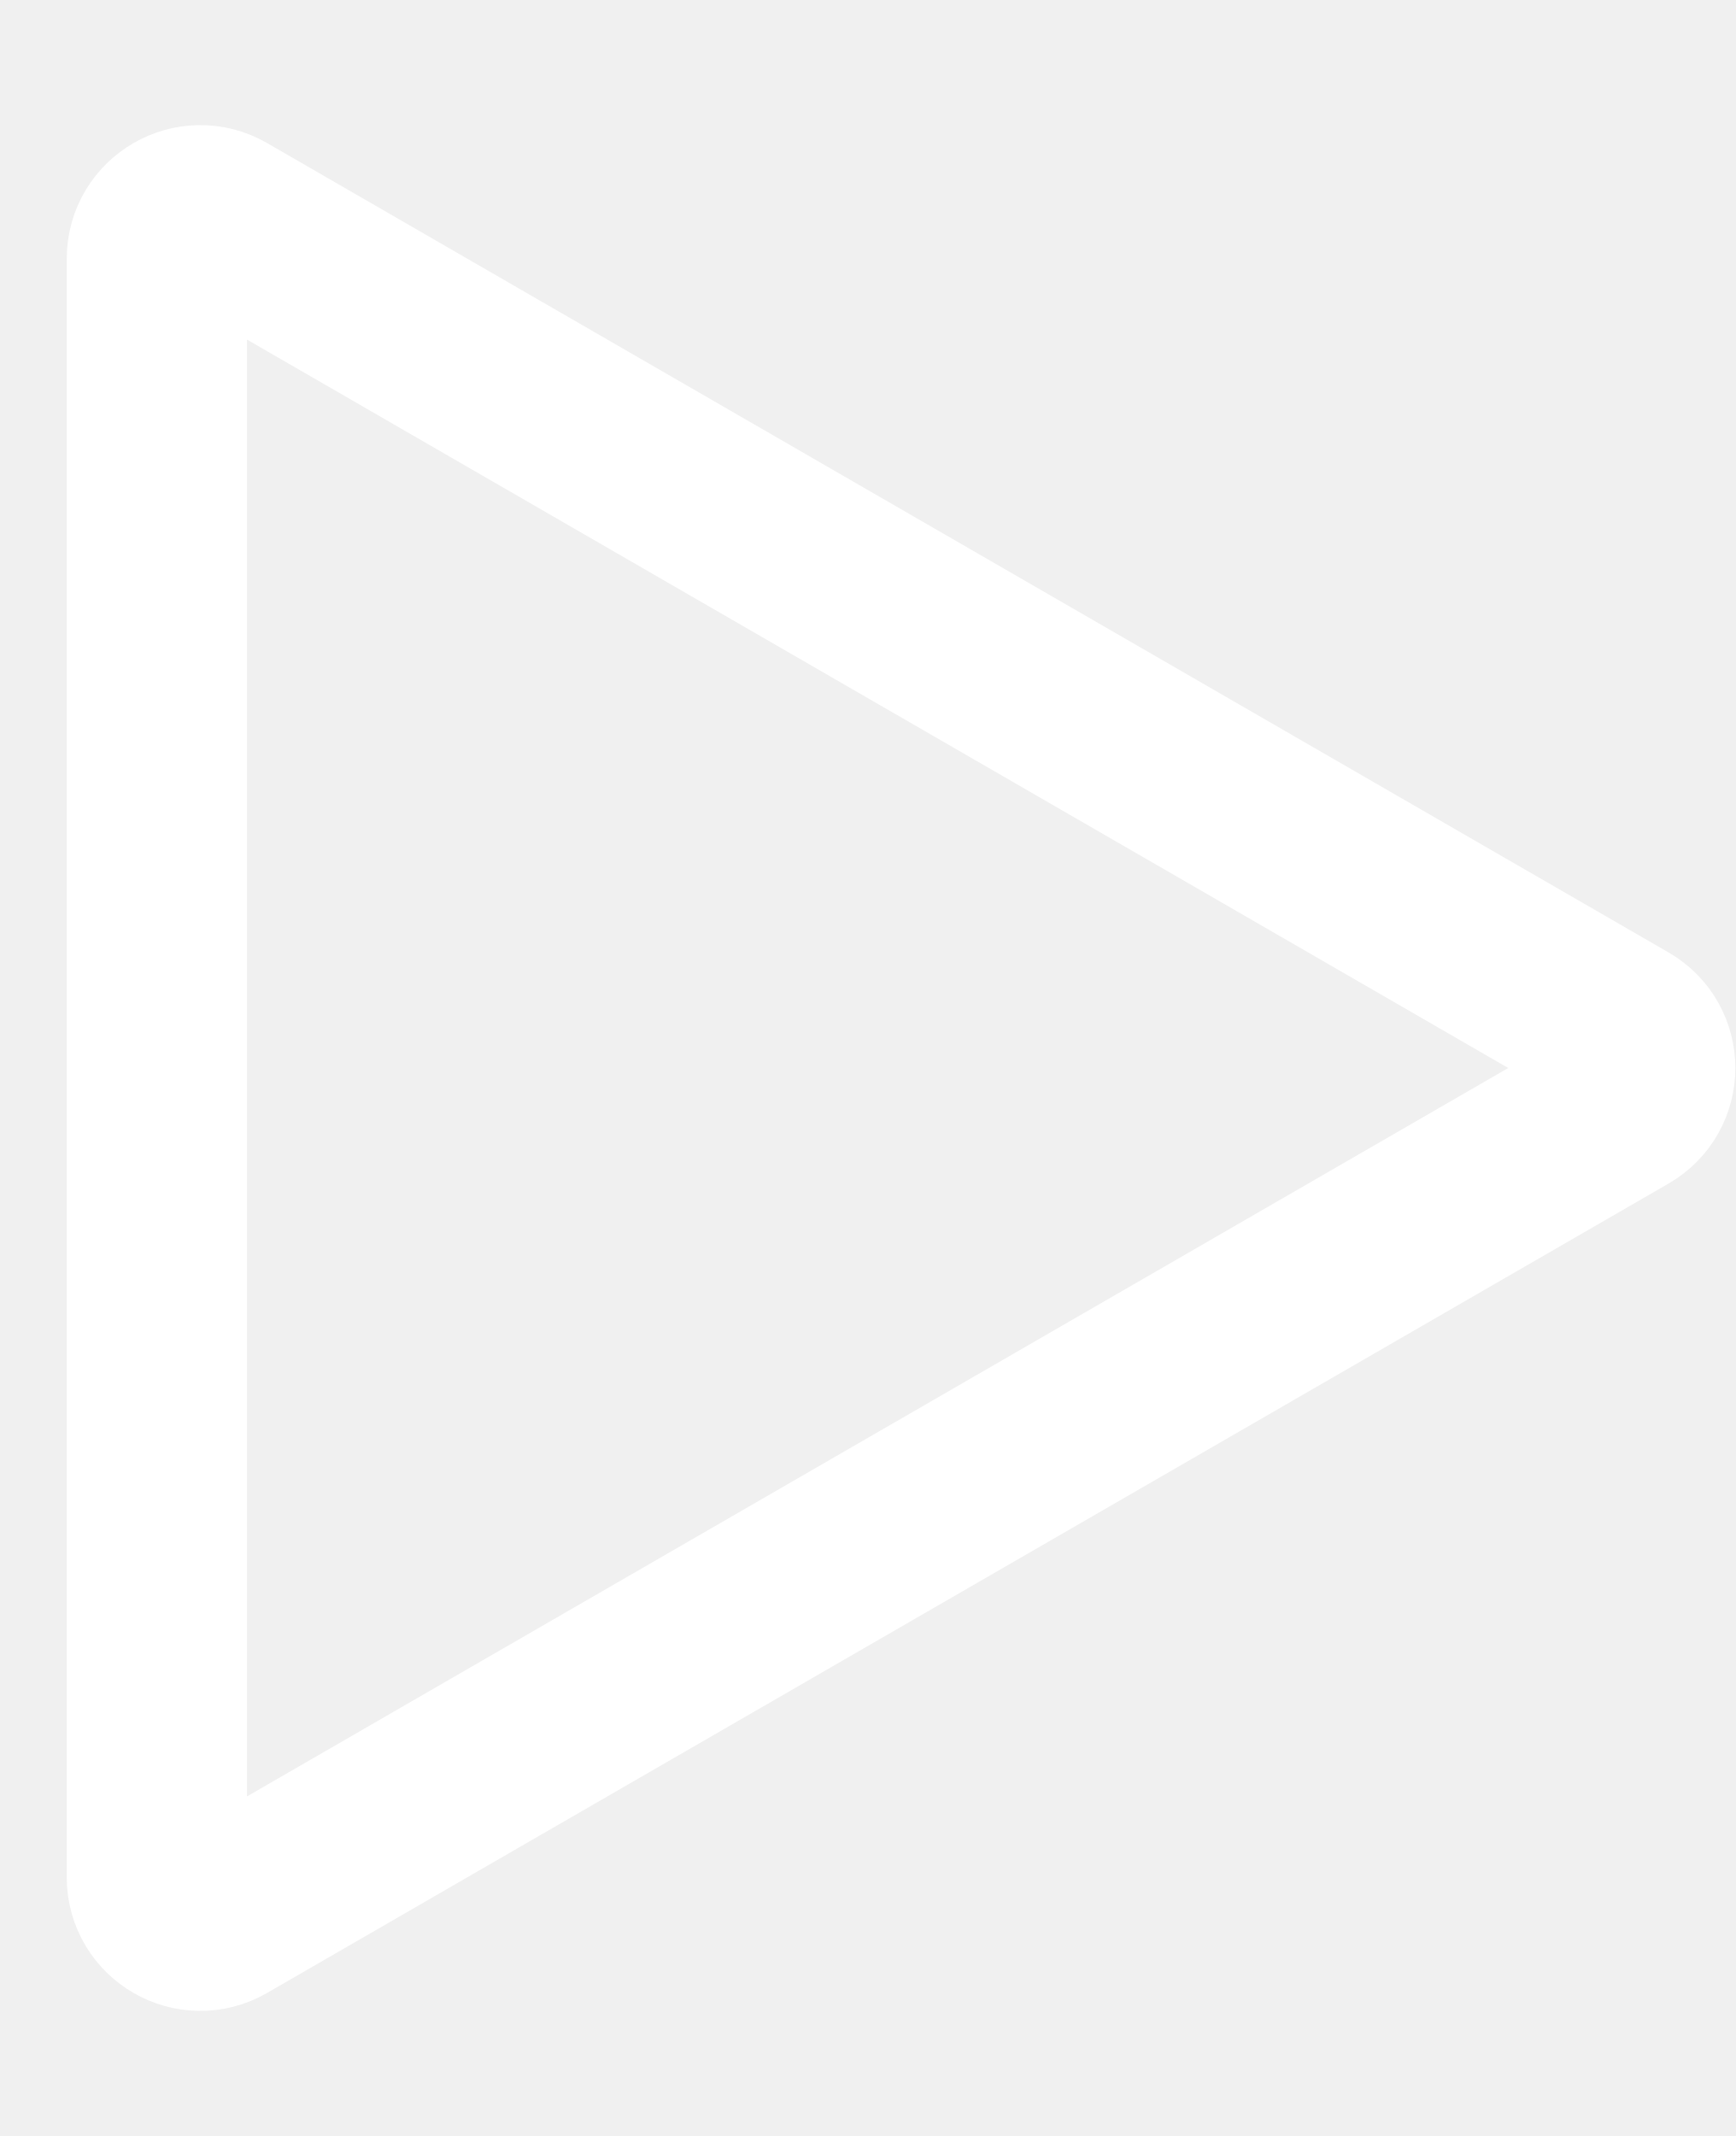
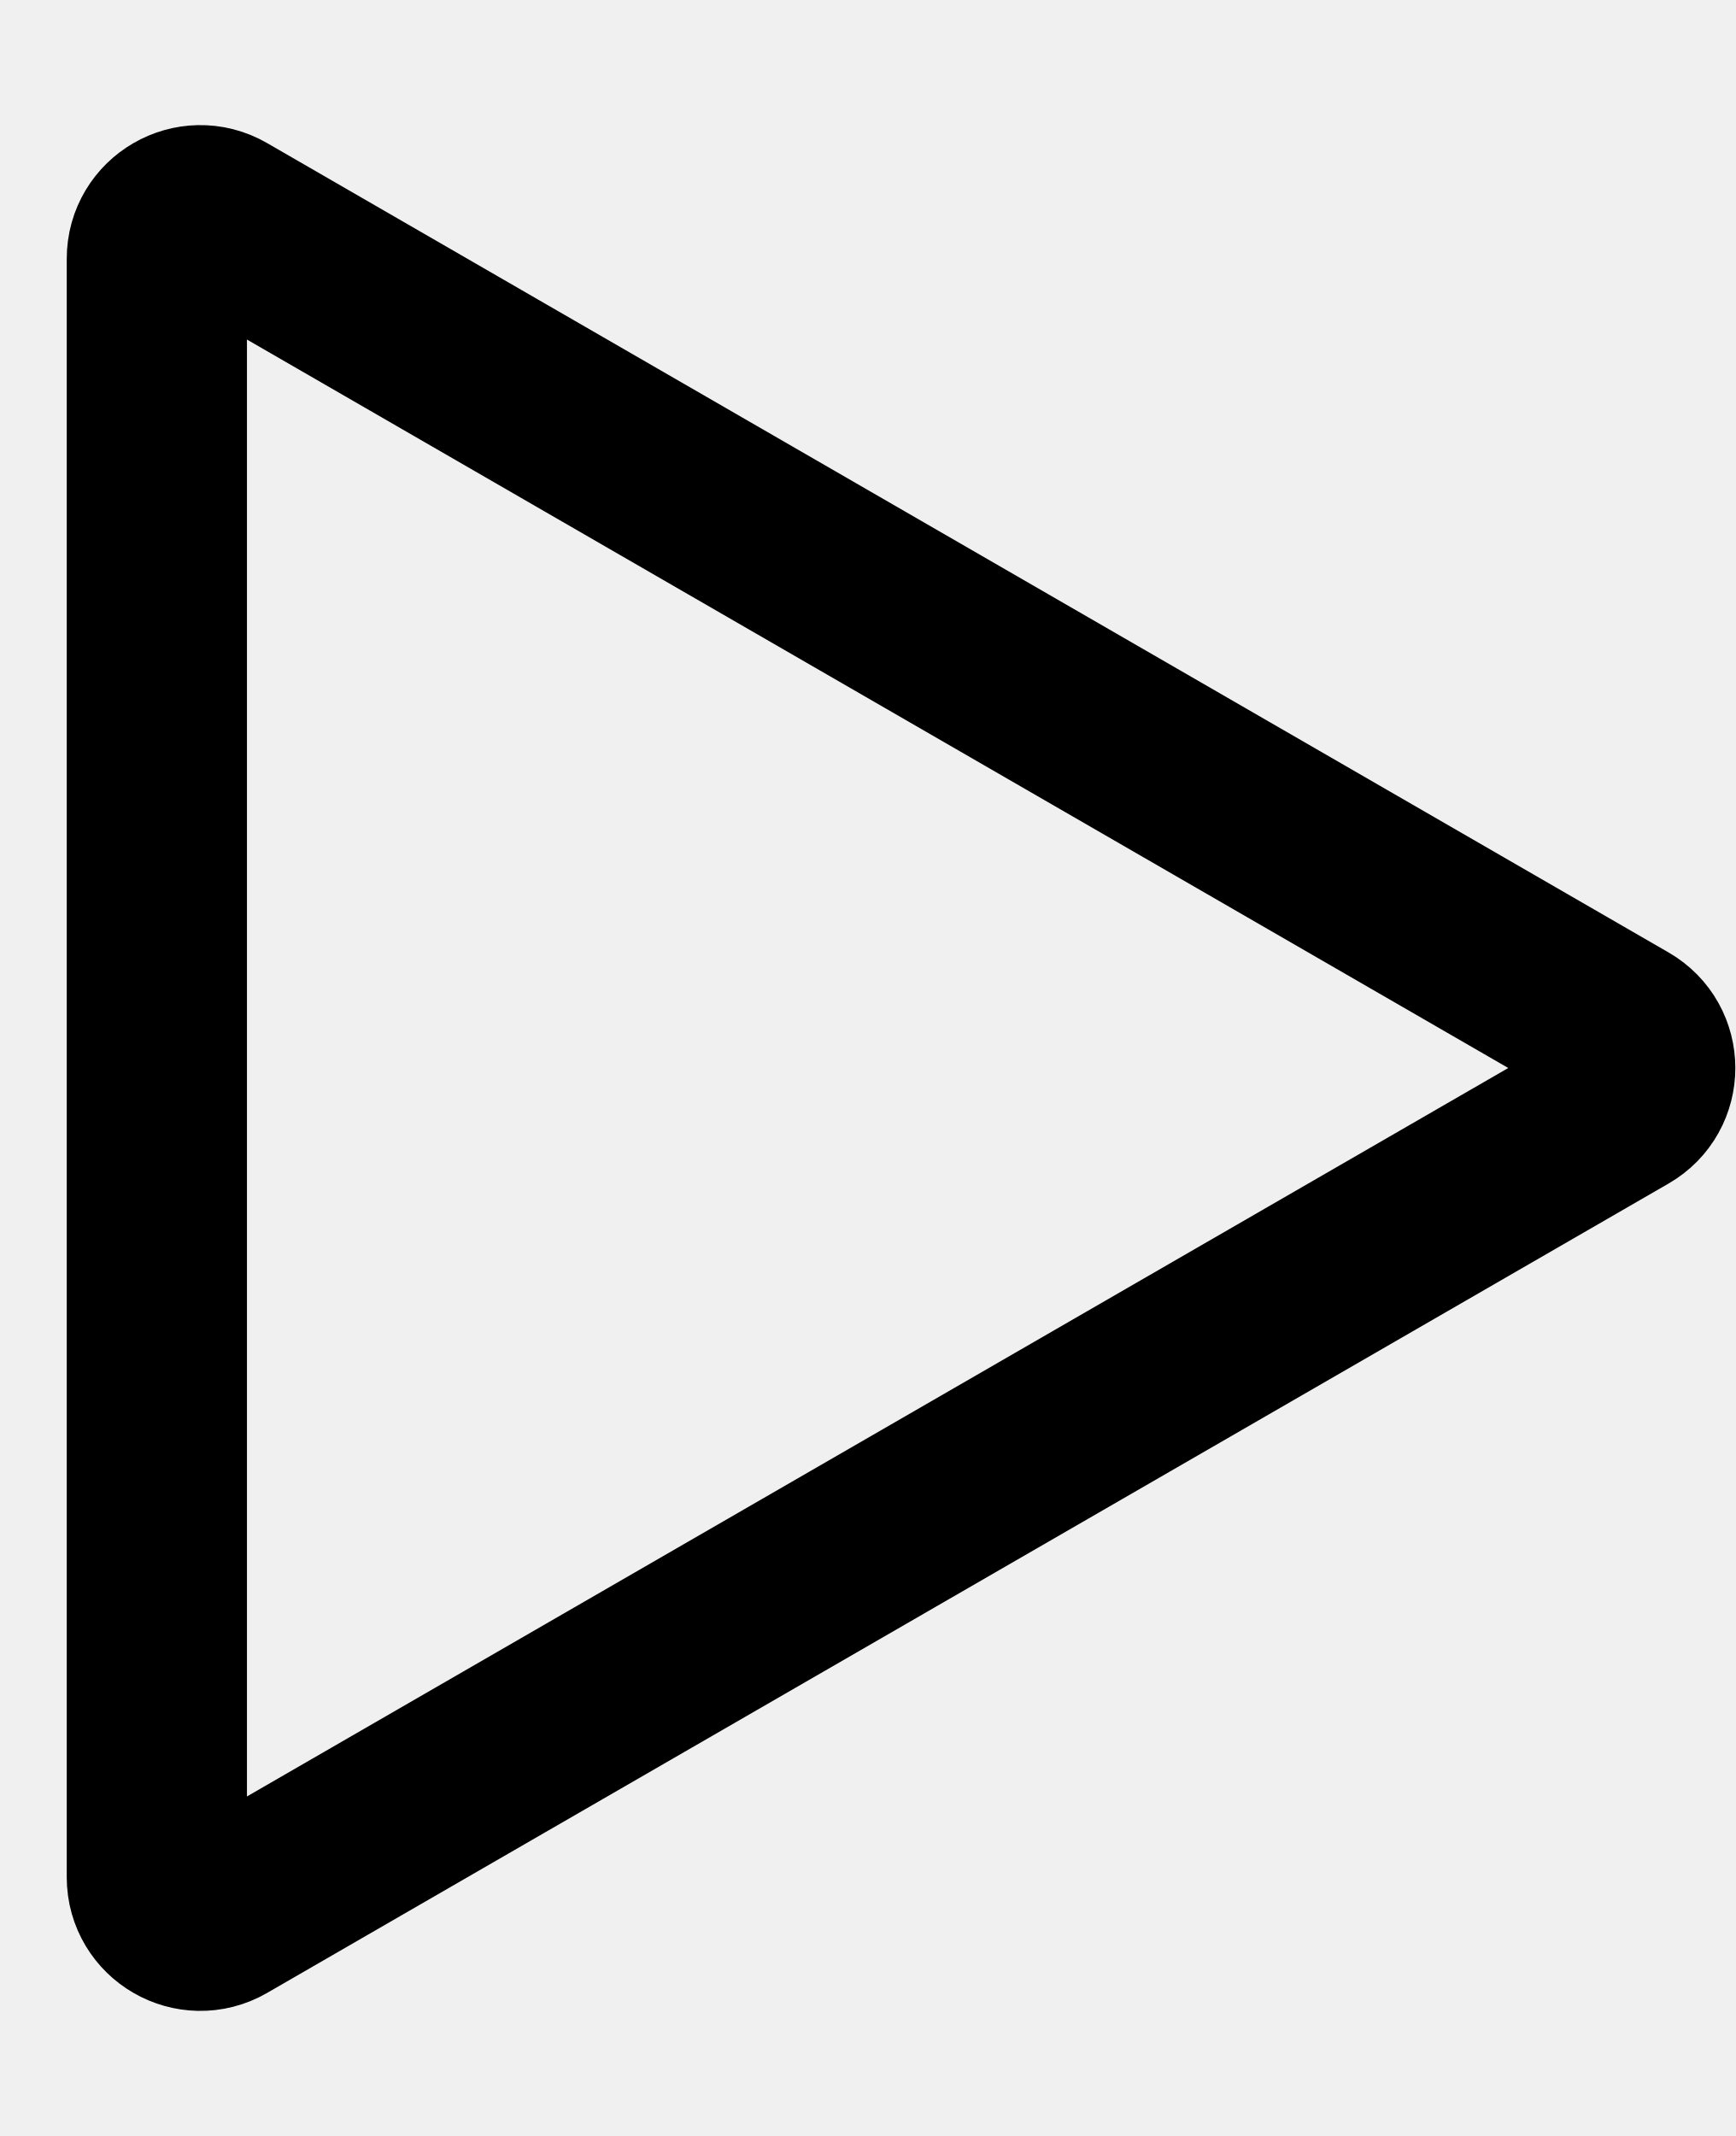
<svg xmlns="http://www.w3.org/2000/svg" width="13" height="16" viewBox="0 0 13 16" fill="none">
-   <path d="M12.162 7.719C12.379 7.844 12.379 8.156 12.162 8.281L1.663 14.344C1.446 14.469 1.175 14.312 1.175 14.062L1.175 1.938C1.175 1.688 1.446 1.531 1.663 1.656L12.162 7.719Z" stroke="white" stroke-width="1.35" />
+   <path d="M12.162 7.719C12.379 7.844 12.379 8.156 12.162 8.281L1.663 14.344C1.446 14.469 1.175 14.312 1.175 14.062L1.175 1.938C1.175 1.688 1.446 1.531 1.663 1.656L12.162 7.719Z" stroke="black" stroke-width="1.35" />
</svg>
